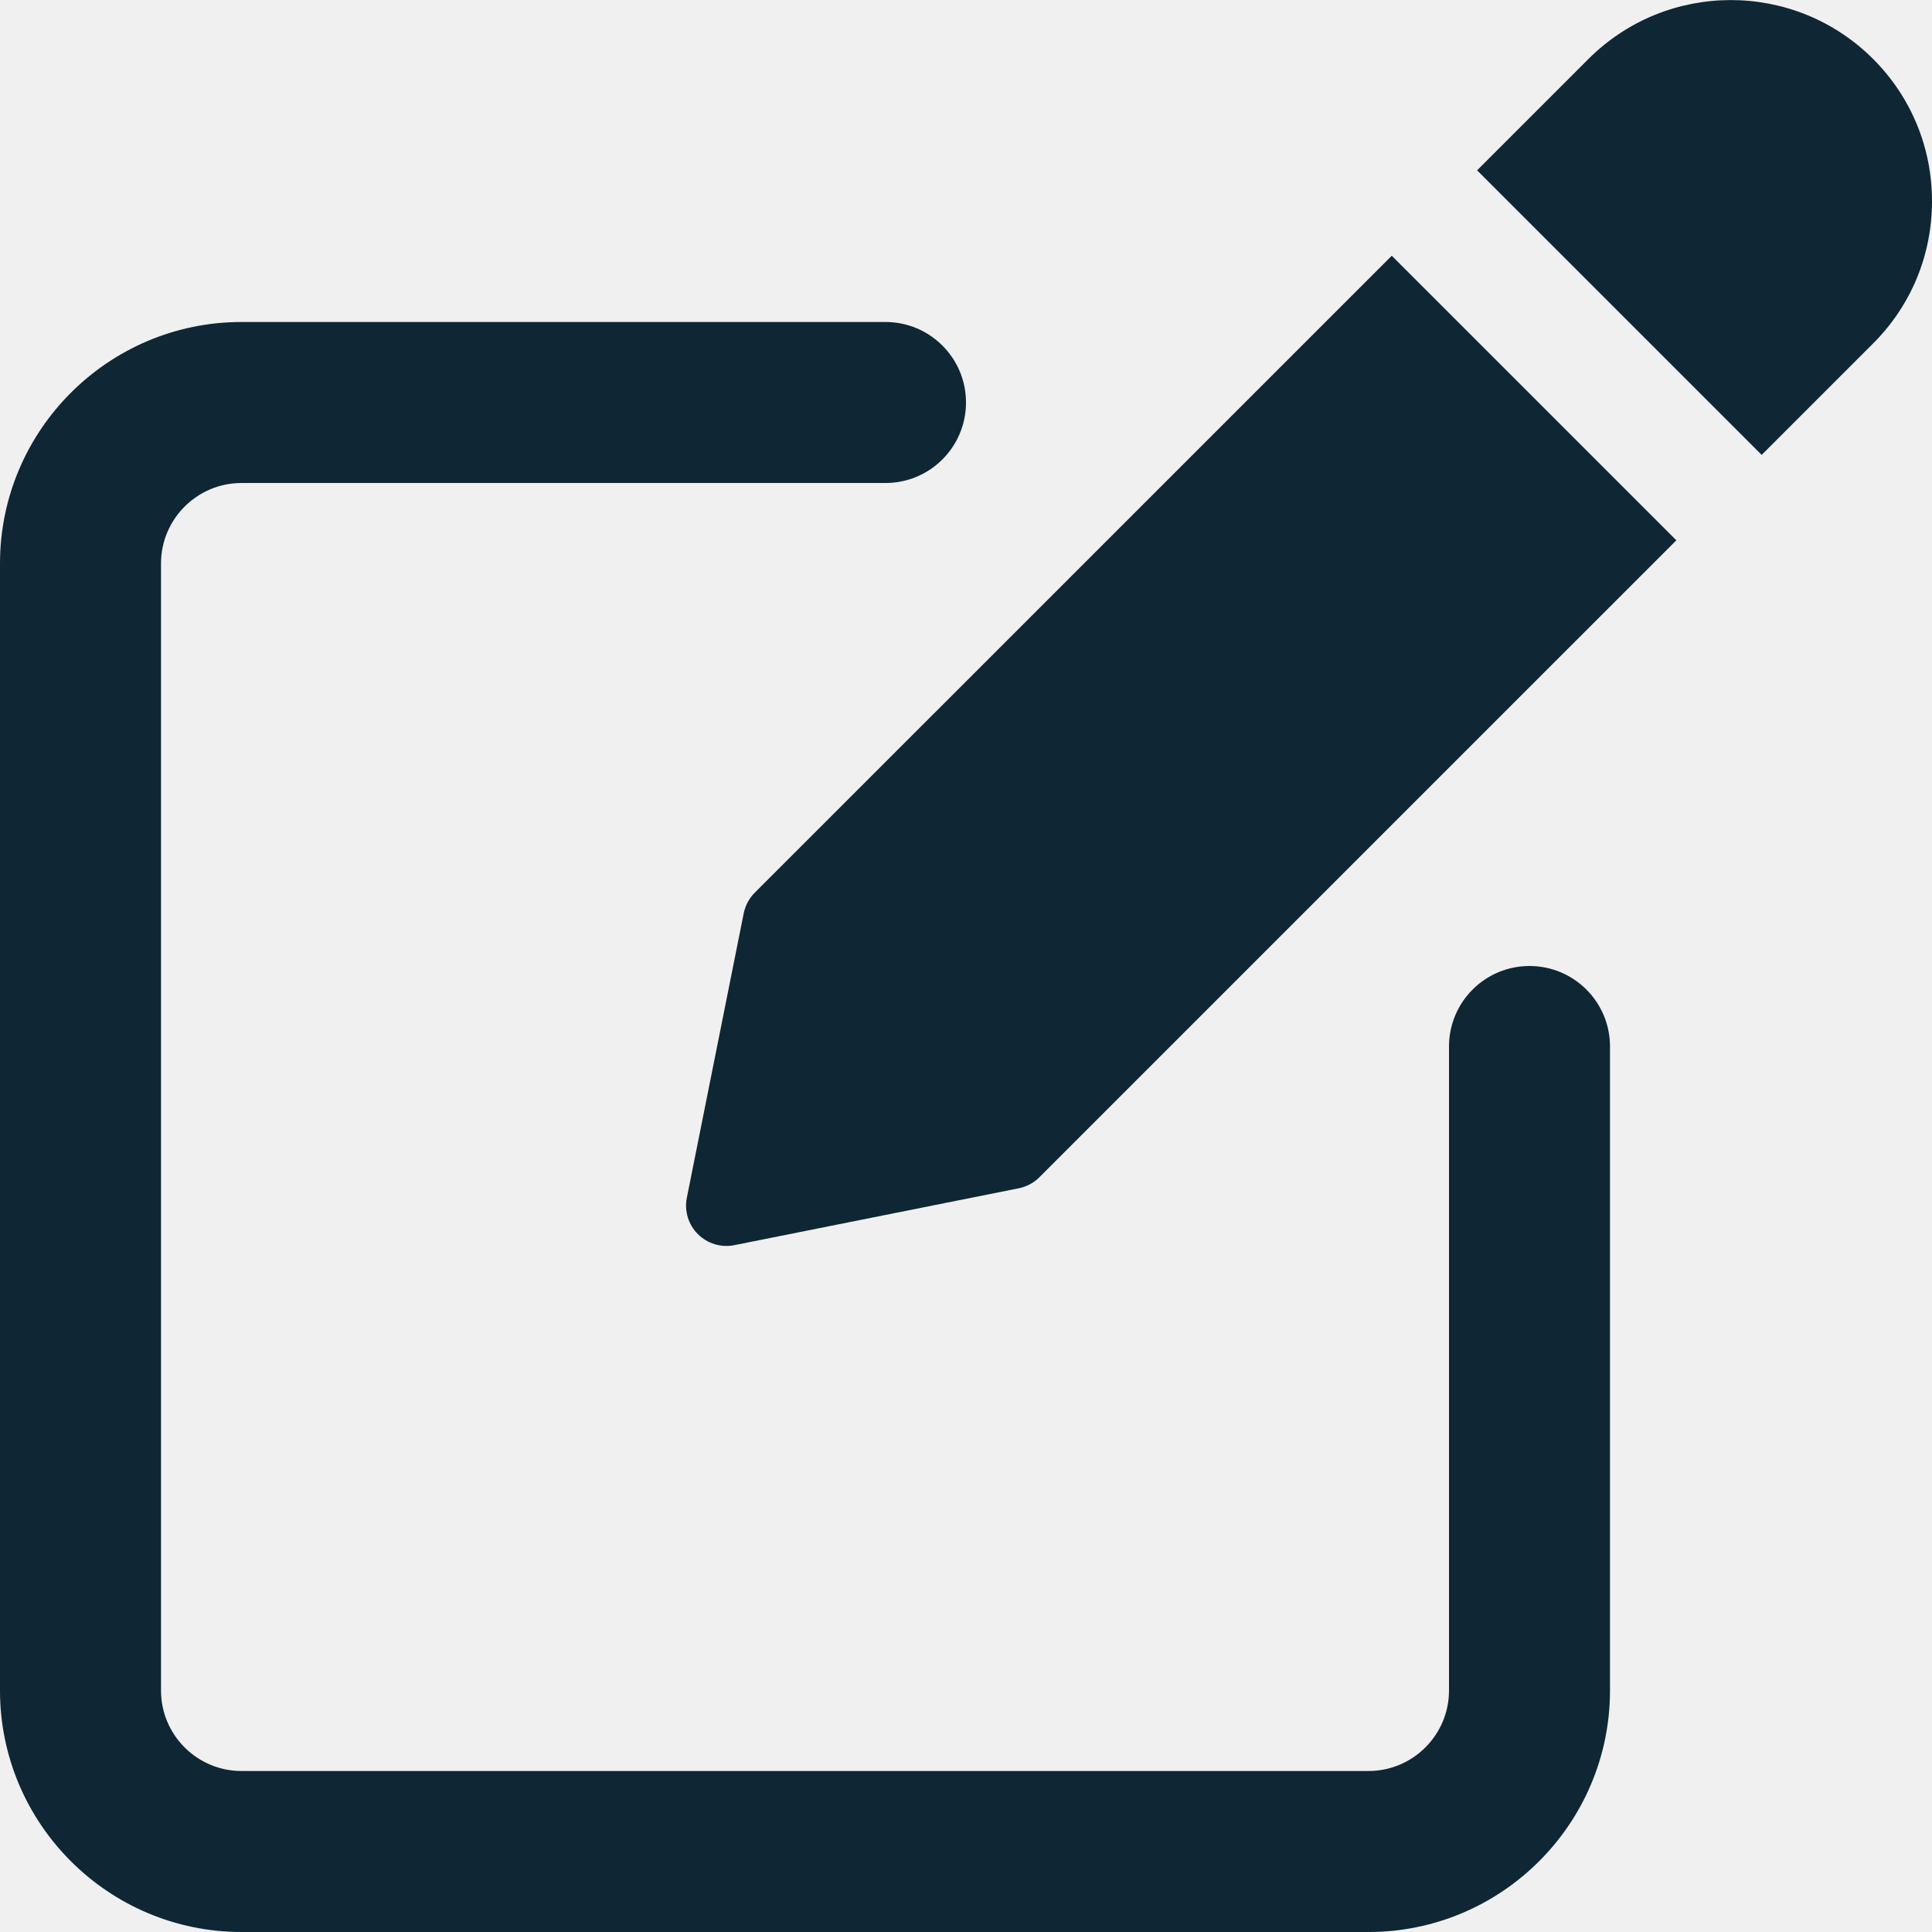
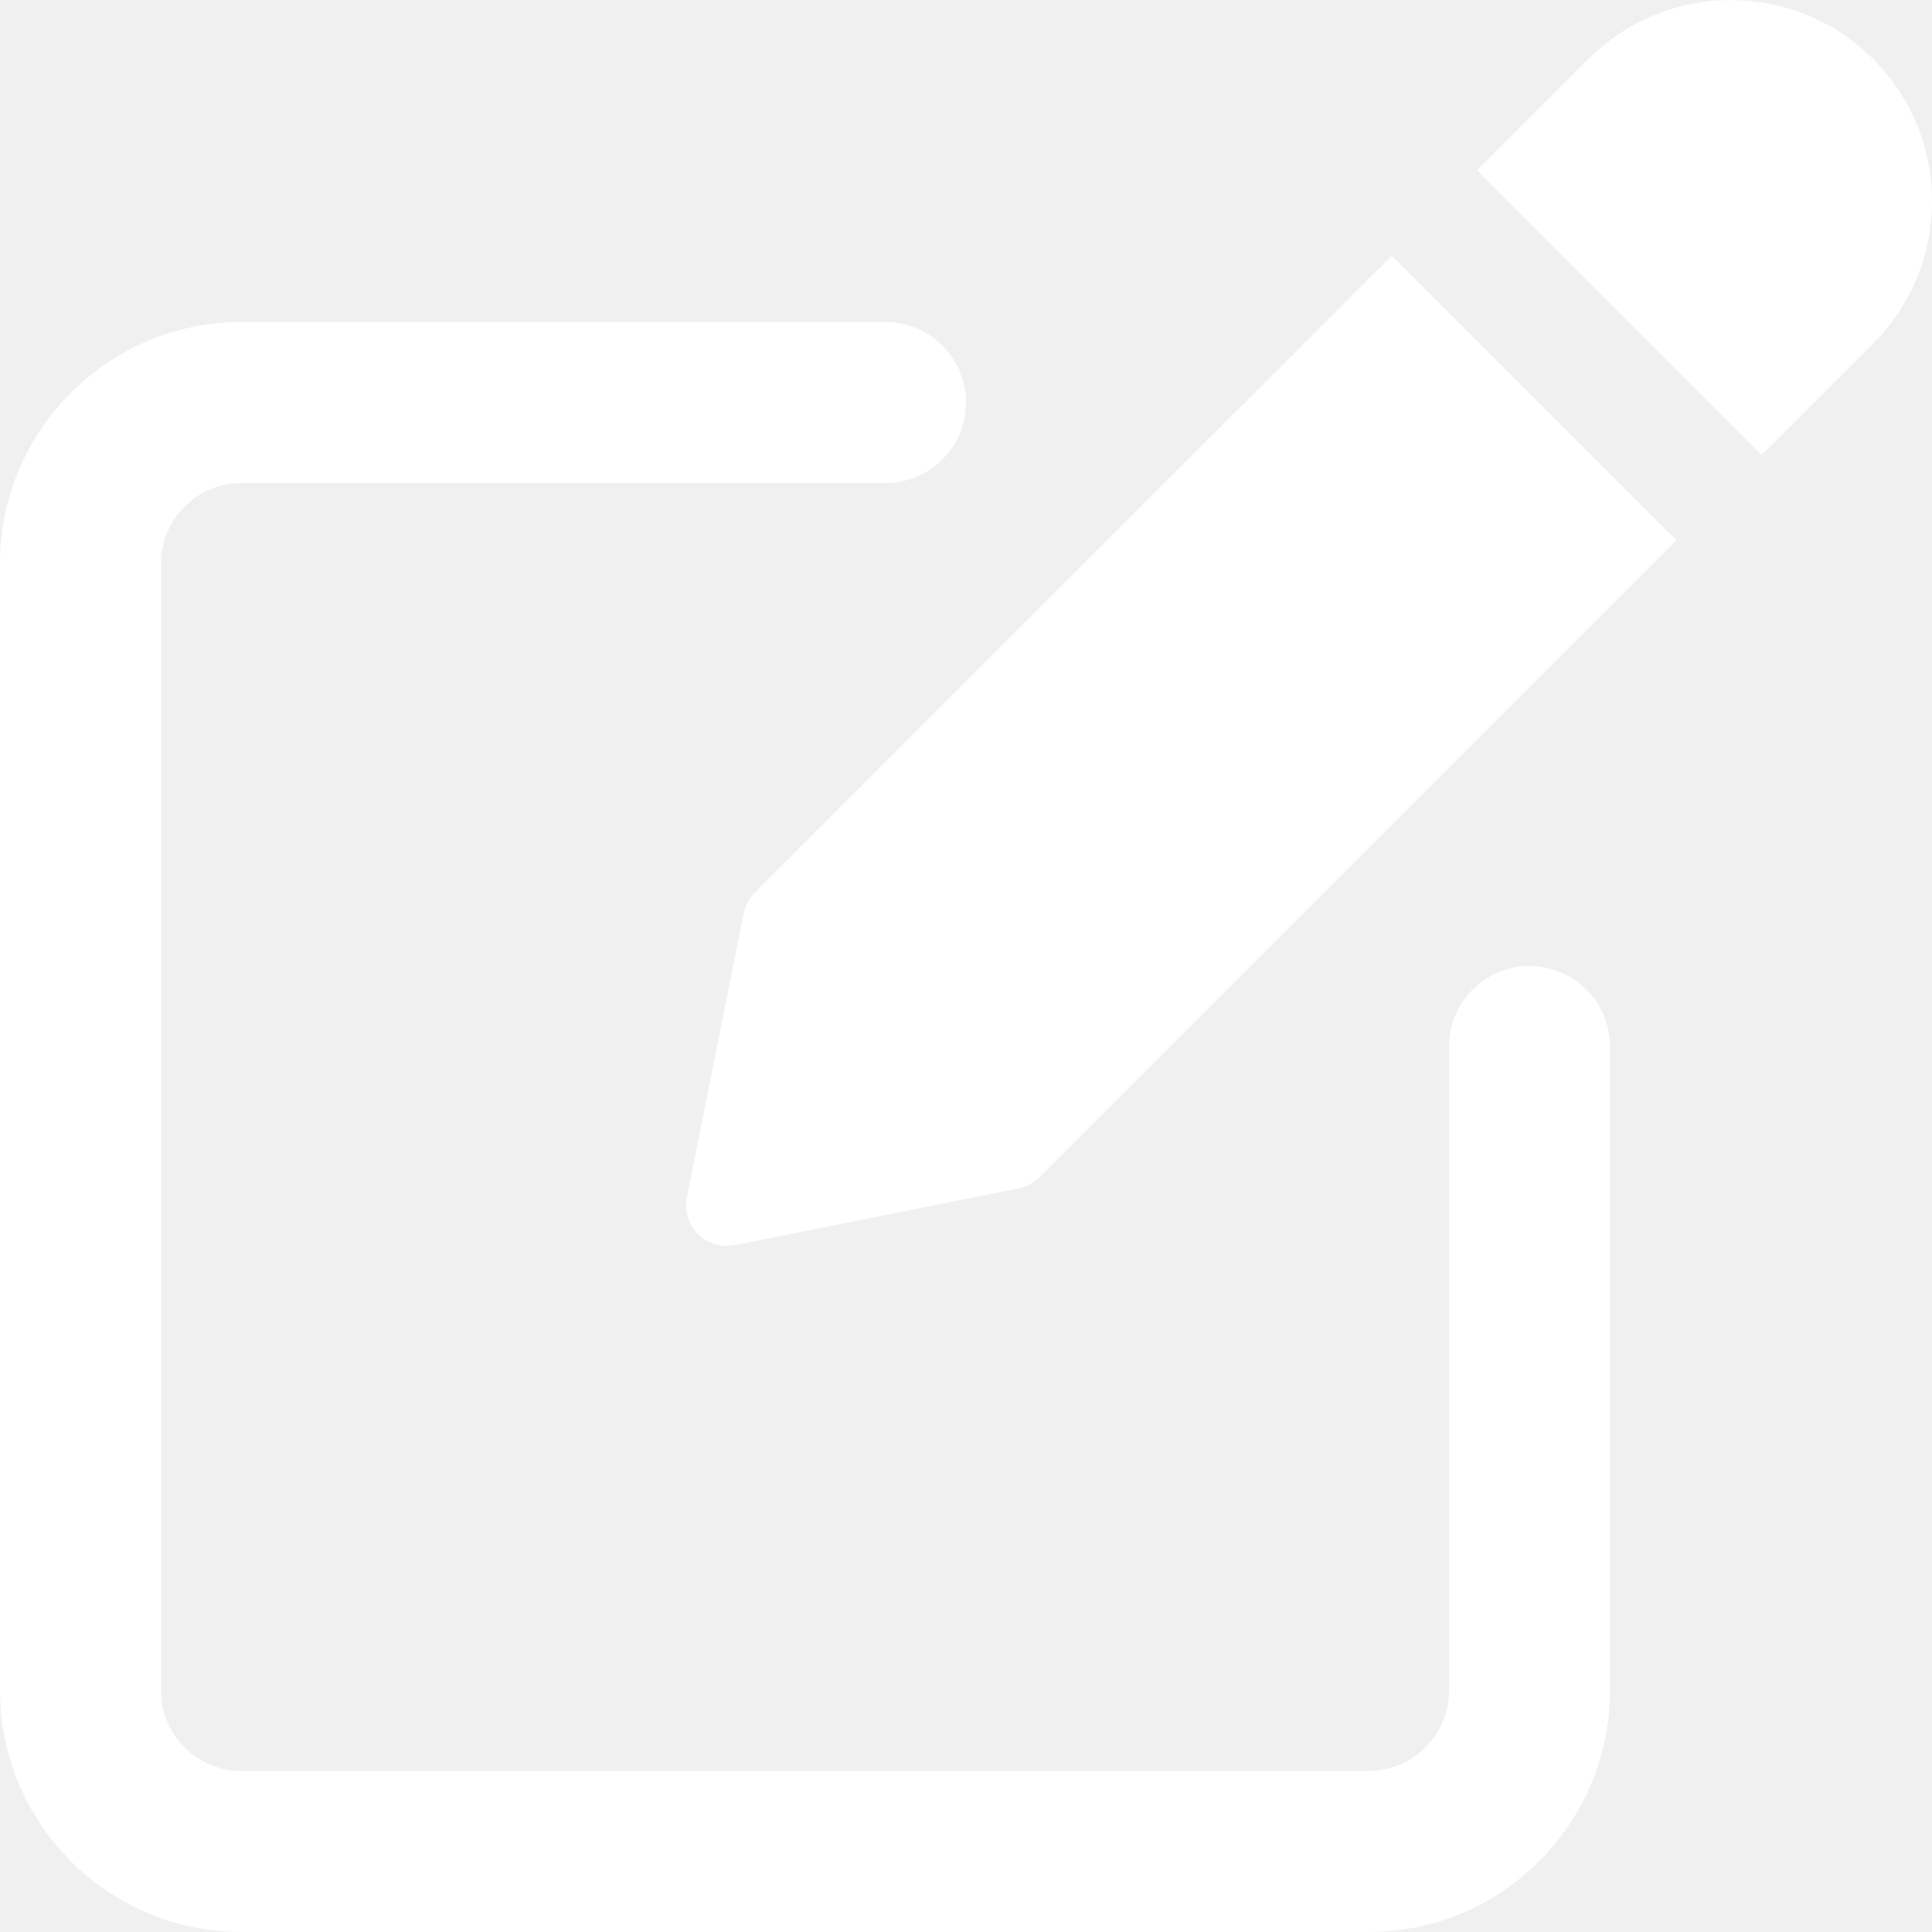
<svg xmlns="http://www.w3.org/2000/svg" version="1.1" width="512" height="512" x="0" y="0" viewBox="0 0 24 24" style="enable-background:new 0 0 512 512" xml:space="preserve" class="">
  <g>
-     <path d="M19 12a1 1 0 0 0-1 1v8c0 .551-.448 1-1 1H3c-.552 0-1-.449-1-1V7c0-.551.448-1 1-1h8a1 1 0 1 0 0-2H3C1.346 4 0 5.346 0 7v14c0 1.654 1.346 3 3 3h14c1.654 0 3-1.346 3-3v-8a1 1 0 0 0-1-1z" fill="#0F2634" opacity="1" data-original="#0F2634" class="" />
-     <path d="M9.376 11.089a.506.506 0 0 0-.137.255l-.707 3.536a.501.501 0 0 0 .589.588l3.535-.707a.497.497 0 0 0 .256-.137l7.912-7.912-3.535-3.535zM23.268.732a2.502 2.502 0 0 0-3.535 0l-1.384 1.384 3.535 3.535 1.384-1.384C23.74 3.796 24 3.168 24 2.5s-.26-1.296-.732-1.768z" fill="#0F2634" opacity="1" data-original="#0F2634" class="" />
+     <path d="M19 12a1 1 0 0 0-1 1v8c0 .551-.448 1-1 1H3c-.552 0-1-.449-1-1V7c0-.551.448-1 1-1h8a1 1 0 1 0 0-2H3C1.346 4 0 5.346 0 7v14c0 1.654 1.346 3 3 3h14c1.654 0 3-1.346 3-3v-8a1 1 0 0 0-1-1z" fill="#FFF" opacity="1" data-original="#FFF" class="" />
+     <path d="M9.376 11.089a.506.506 0 0 0-.137.255l-.707 3.536a.501.501 0 0 0 .589.588l3.535-.707a.497.497 0 0 0 .256-.137l7.912-7.912-3.535-3.535zM23.268.732a2.502 2.502 0 0 0-3.535 0l-1.384 1.384 3.535 3.535 1.384-1.384C23.74 3.796 24 3.168 24 2.5s-.26-1.296-.732-1.768z" fill="#FFF" opacity="1" data-original="#FFF" class="" />
  </g>
</svg>
